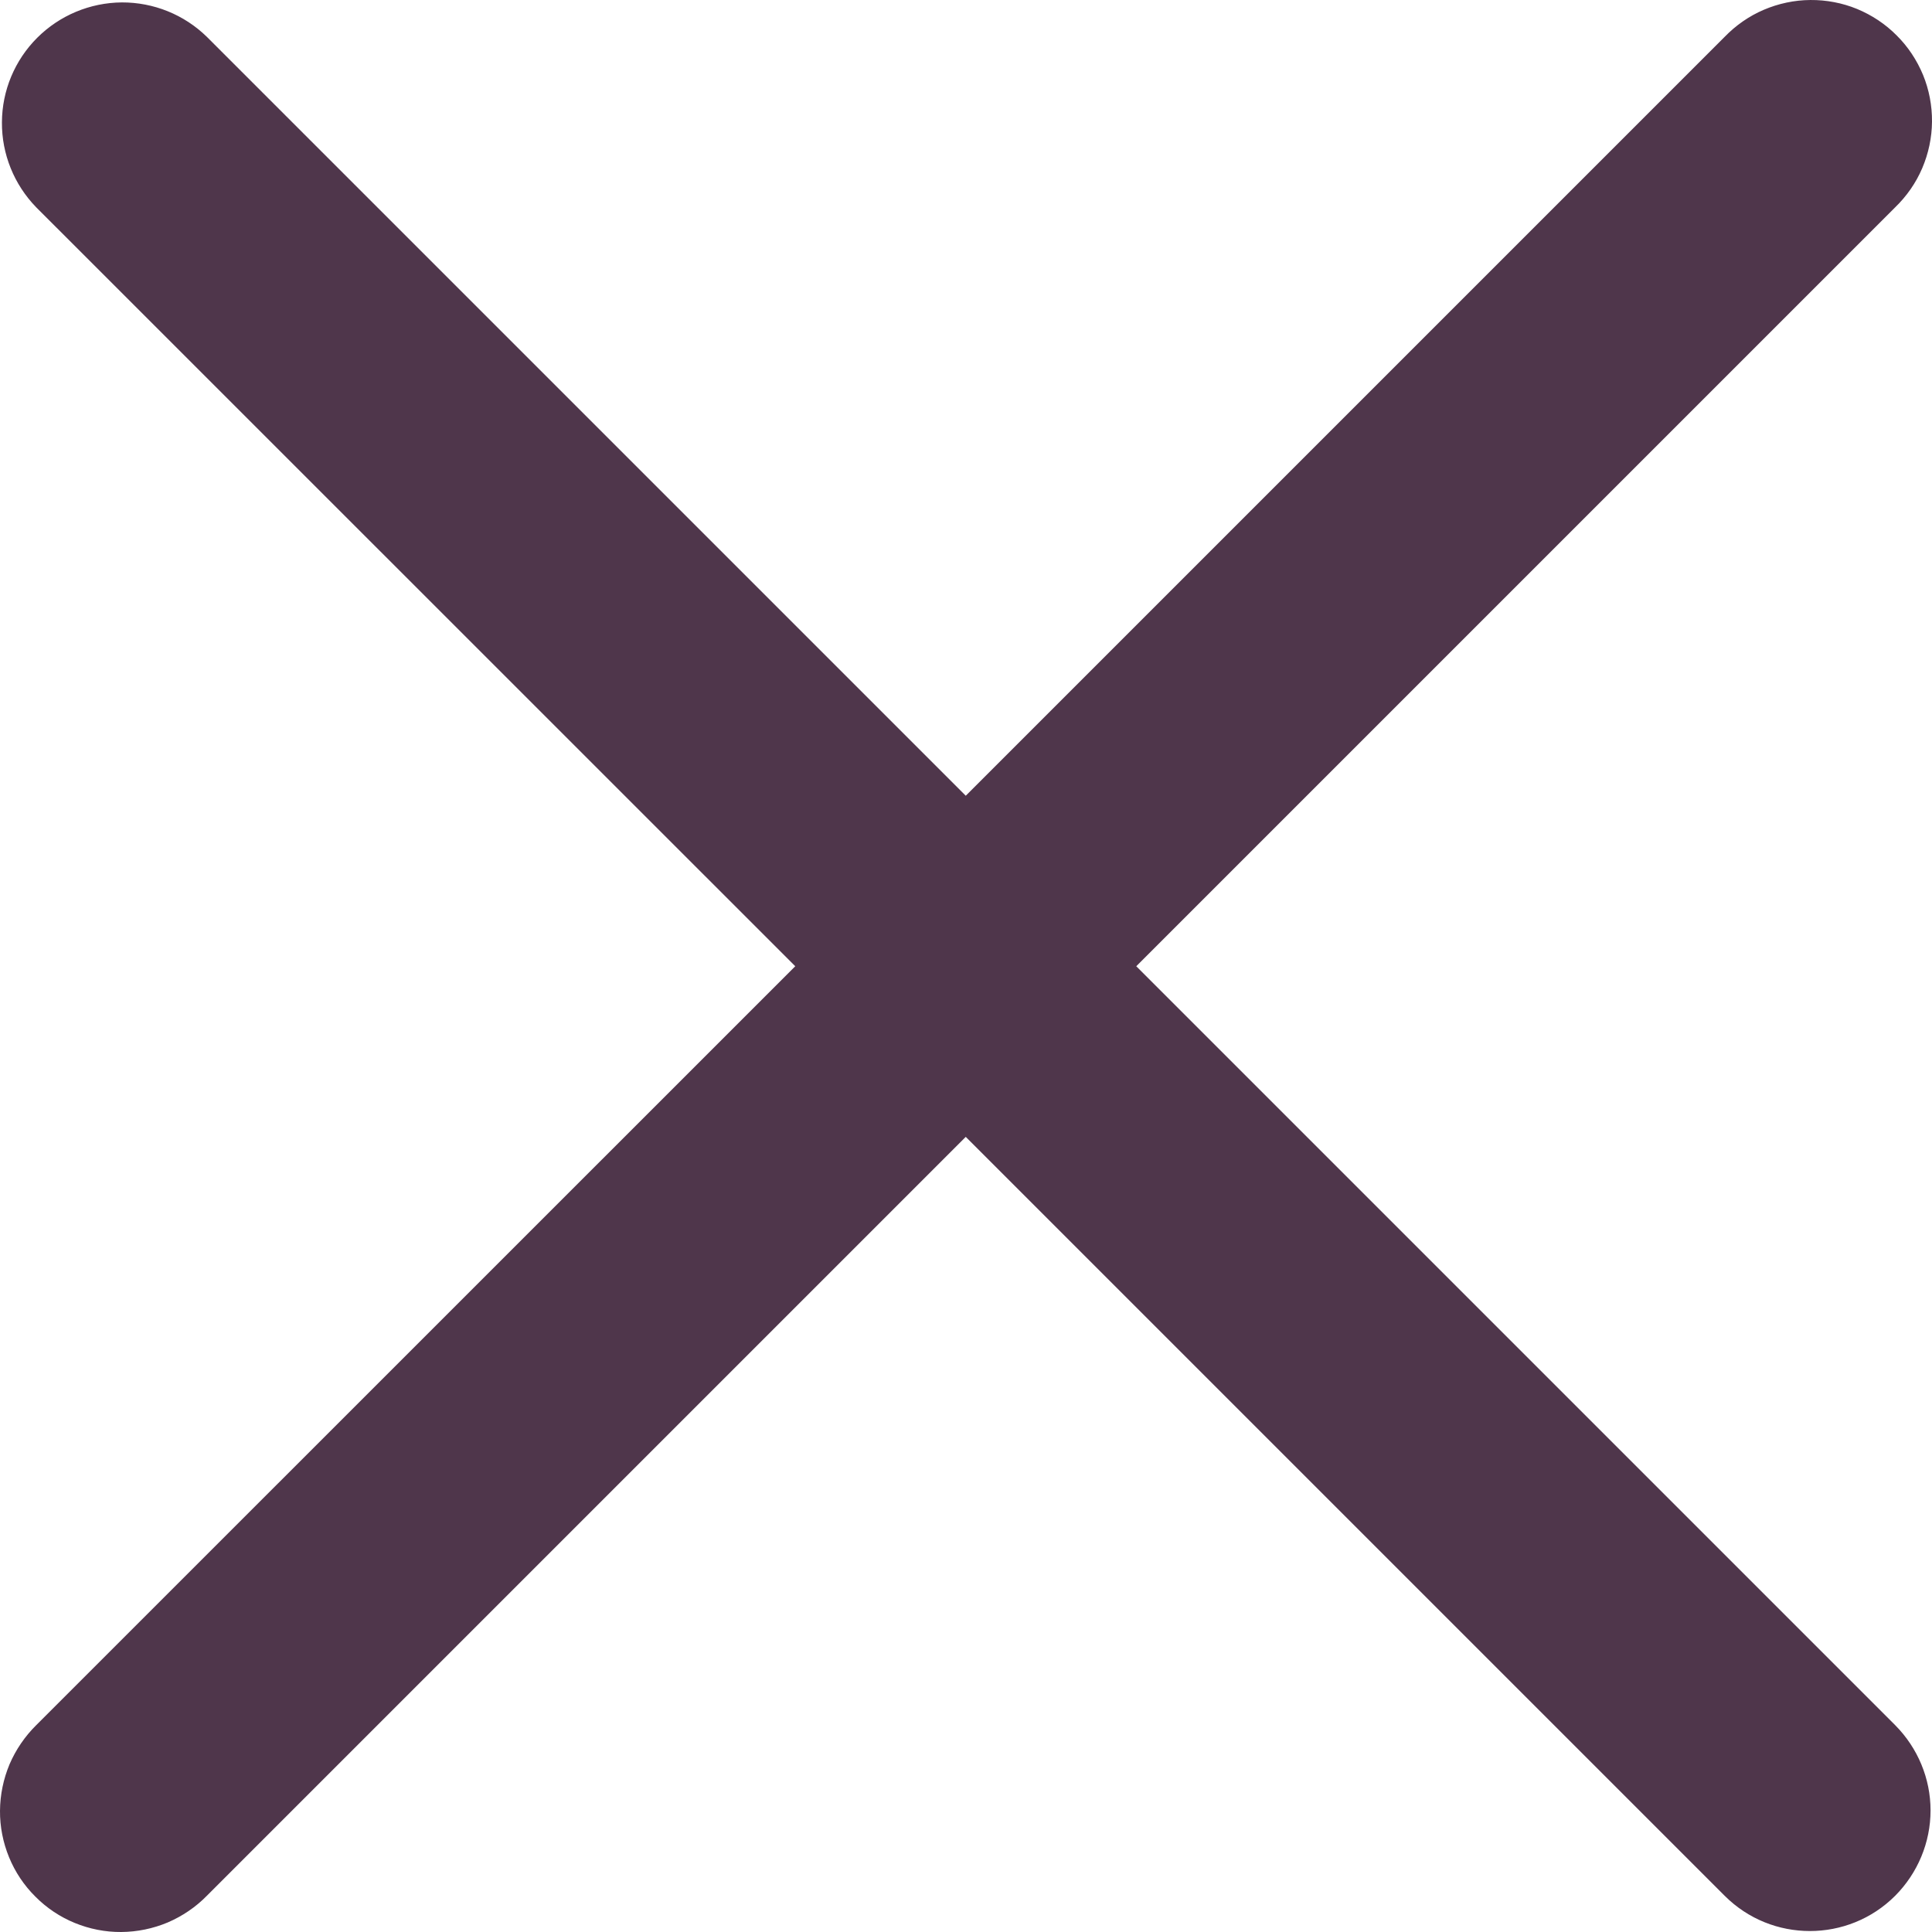
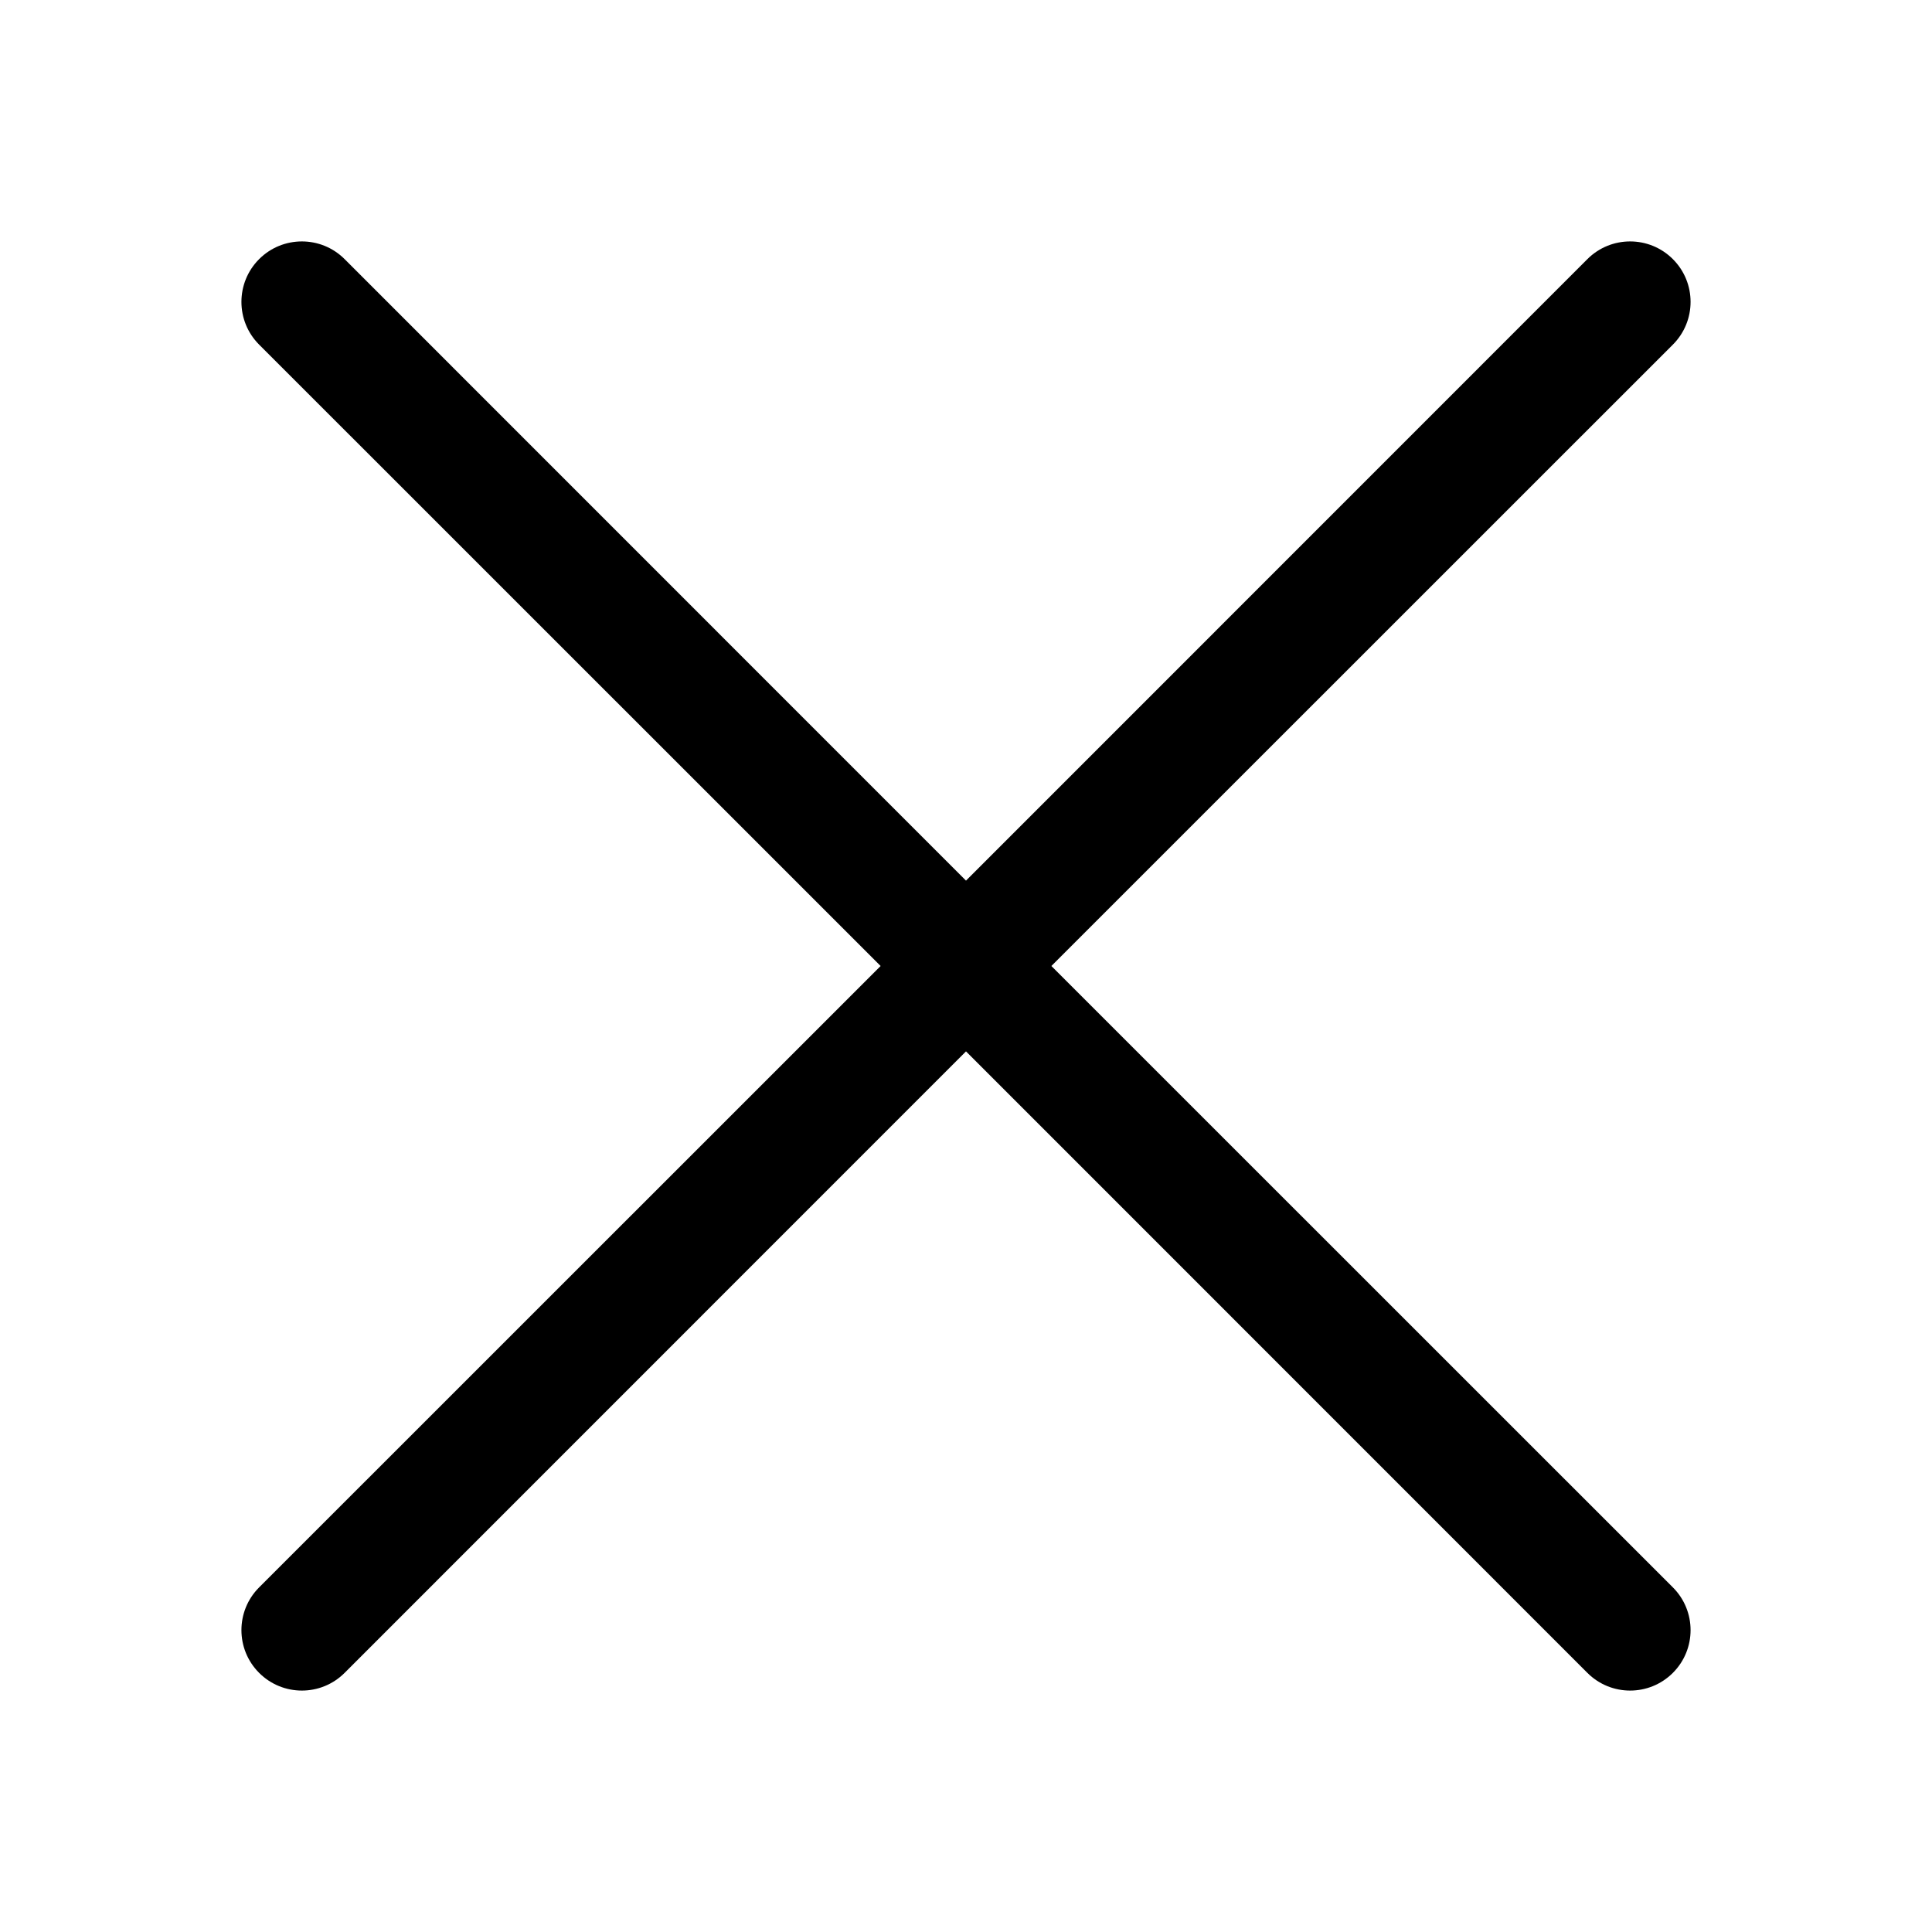
- <svg xmlns="http://www.w3.org/2000/svg" width="16" height="16" viewBox="0 0 16 16" fill="none">
-   <path d="M9.41 8.002L15.695 1.717C15.79 1.625 15.867 1.515 15.919 1.393C15.971 1.271 15.999 1.14 16 1.007C16.001 0.875 15.976 0.743 15.926 0.621C15.875 0.498 15.801 0.386 15.707 0.293C15.614 0.199 15.502 0.125 15.379 0.074C15.257 0.024 15.125 -0.001 14.993 3.77094e-05C14.86 0.001 14.729 0.029 14.607 0.081C14.485 0.133 14.375 0.21 14.283 0.305L7.998 6.59L1.713 0.305C1.525 0.121 1.272 0.019 1.009 0.02C0.746 0.022 0.494 0.127 0.308 0.313C0.122 0.499 0.017 0.75 0.016 1.013C0.014 1.276 0.117 1.529 0.3 1.717L6.586 8.002L0.3 14.287C0.206 14.38 0.131 14.49 0.079 14.611C0.028 14.733 0.001 14.864 1.51464e-05 14.996C-0.001 15.128 0.025 15.259 0.075 15.381C0.125 15.503 0.199 15.614 0.293 15.707C0.386 15.801 0.497 15.875 0.619 15.925C0.741 15.975 0.872 16.001 1.004 16C1.137 15.999 1.267 15.972 1.389 15.921C1.51 15.869 1.621 15.794 1.713 15.7L7.998 9.415L14.283 15.7C14.478 15.895 14.733 15.992 14.989 15.992C15.244 15.992 15.5 15.895 15.695 15.7C15.882 15.512 15.988 15.258 15.988 14.993C15.988 14.729 15.882 14.475 15.695 14.287L9.41 8.002Z" fill="#4F364B" />
+ <svg xmlns="http://www.w3.org/2000/svg" width="16" height="16" fill="currentColor" class="bi bi-x-lg" viewBox="0 0 16 16">
+   <path d="M2.146 2.854a.5.5 0 1 1 .708-.708L8 7.293l5.146-5.147a.5.5 0 0 1 .708.708L8.707 8l5.147 5.146a.5.5 0 0 1-.708.708L8 8.707l-5.146 5.147a.5.5 0 0 1-.708-.708L7.293 8z" />
</svg>
